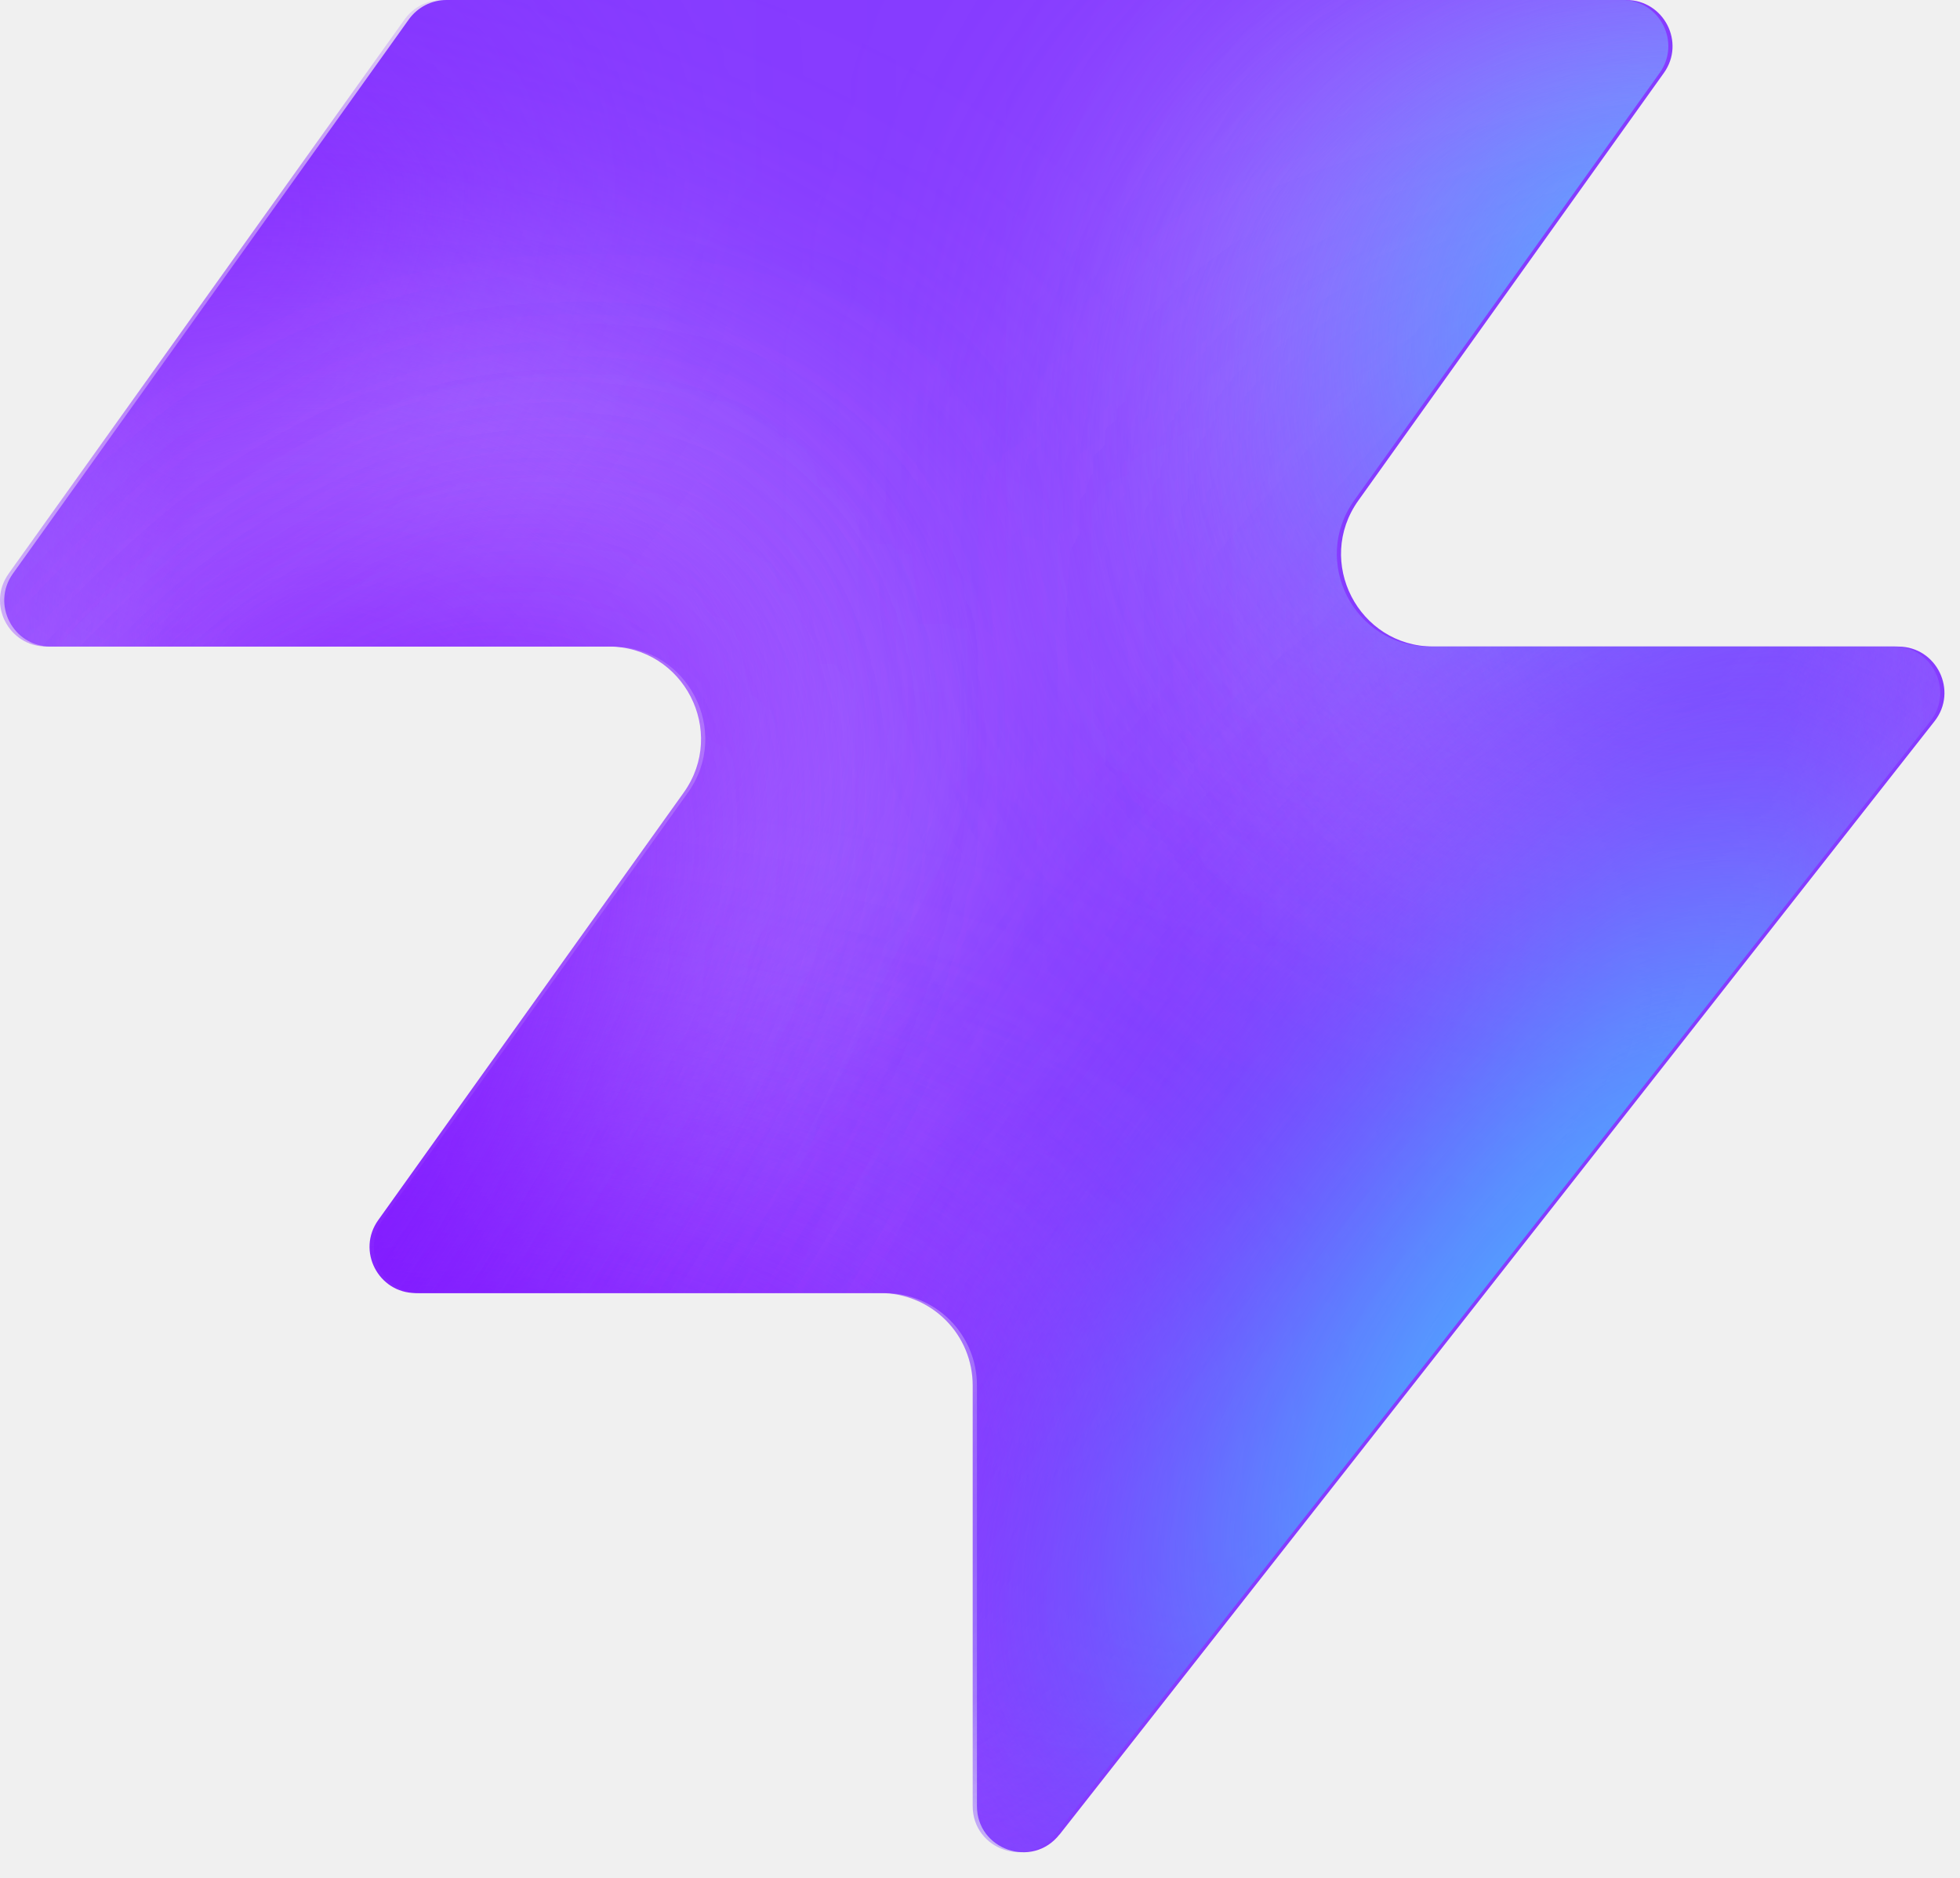
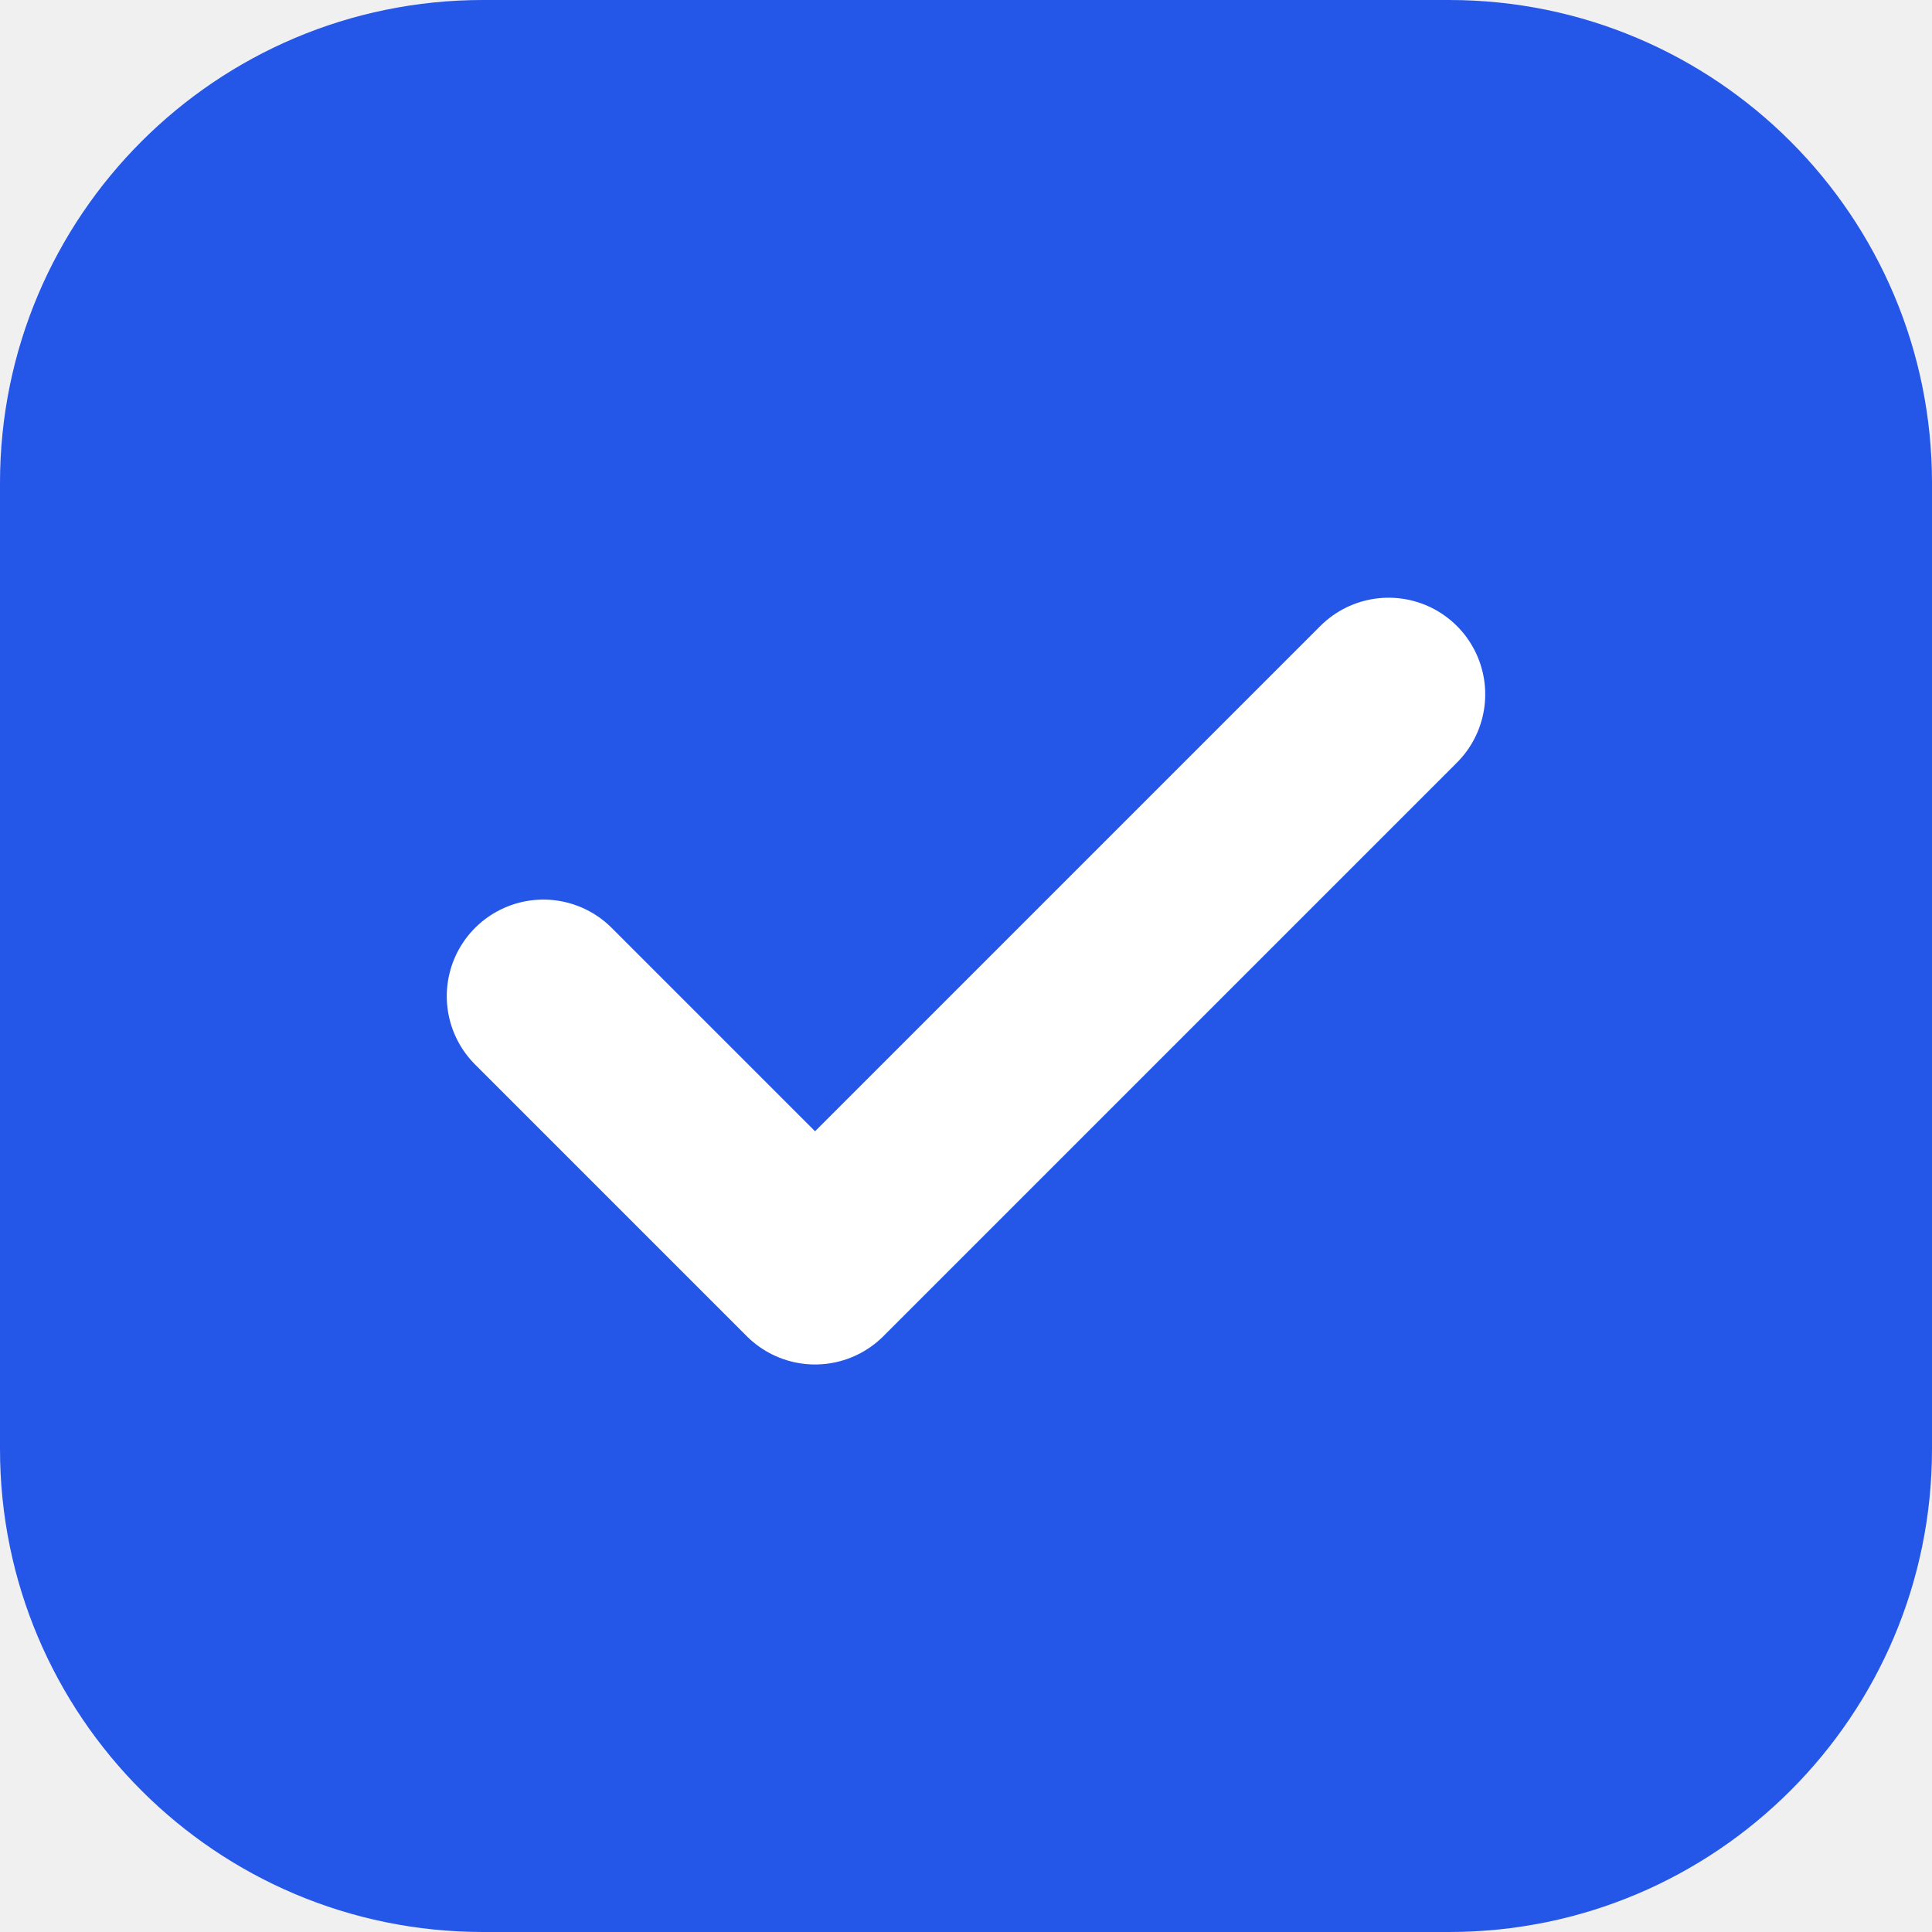
- <svg xmlns="http://www.w3.org/2000/svg" width="48" height="46" fill="none" viewBox="0 0 48 46">
-   <path fill="#863bff" d="M25.946 44.938c-.664.845-2.021.375-2.021-.698V33.937a2.26 2.26 0 0 0-2.262-2.262H10.287c-.92 0-1.456-1.04-.92-1.788l7.48-10.471c1.07-1.497 0-3.578-1.842-3.578H1.237c-.92 0-1.456-1.04-.92-1.788L10.013.474c.214-.297.556-.474.92-.474h28.894c.92 0 1.456 1.04.92 1.788l-7.48 10.471c-1.07 1.498 0 3.579 1.842 3.579h11.377c.943 0 1.473 1.088.89 1.83L25.947 44.94z" style="fill:#863bff;fill:color(display-p3 .525 .23 1);fill-opacity:1" />
-   <mask id="a" width="48" height="46" x="0" y="0" maskUnits="userSpaceOnUse" style="mask-type:alpha">
-     <path fill="#000" d="M25.842 44.938c-.664.844-2.021.375-2.021-.698V33.937a2.26 2.26 0 0 0-2.262-2.262H10.183c-.92 0-1.456-1.04-.92-1.788l7.48-10.471c1.07-1.498 0-3.579-1.842-3.579H1.133c-.92 0-1.456-1.04-.92-1.787L9.91.473c.214-.297.556-.474.92-.474h28.894c.92 0 1.456 1.04.92 1.788l-7.48 10.471c-1.07 1.498 0 3.578 1.842 3.578h11.377c.943 0 1.473 1.088.89 1.832L25.843 44.94z" style="fill:#000;fill-opacity:1" />
-   </mask>
-   <g mask="url(#a)">
-     <g filter="url(#b)">
-       <ellipse cx="5.508" cy="14.704" fill="#ede6ff" rx="5.508" ry="14.704" style="fill:#ede6ff;fill:color(display-p3 .927 .903 1);fill-opacity:1" transform="matrix(.00324 1 1 -.00324 -4.47 31.516)" />
-     </g>
-     <g filter="url(#c)">
-       <ellipse cx="10.399" cy="29.851" fill="#ede6ff" rx="10.399" ry="29.851" style="fill:#ede6ff;fill:color(display-p3 .927 .903 1);fill-opacity:1" transform="matrix(.00324 1 1 -.00324 -39.328 7.883)" />
-     </g>
-     <g filter="url(#d)">
-       <ellipse cx="5.508" cy="30.487" fill="#7e14ff" rx="5.508" ry="30.487" style="fill:#7e14ff;fill:color(display-p3 .492 .077 1);fill-opacity:1" transform="rotate(89.814 -25.913 -14.639)scale(1 -1)" />
-     </g>
-     <g filter="url(#e)">
-       <ellipse cx="5.508" cy="30.599" fill="#7e14ff" rx="5.508" ry="30.599" style="fill:#7e14ff;fill:color(display-p3 .492 .077 1);fill-opacity:1" transform="rotate(89.814 -32.644 -3.334)scale(1 -1)" />
-     </g>
-     <g filter="url(#f)">
-       <ellipse cx="5.508" cy="30.599" fill="#7e14ff" rx="5.508" ry="30.599" style="fill:#7e14ff;fill:color(display-p3 .492 .077 1);fill-opacity:1" transform="matrix(.00324 1 1 -.00324 -34.34 30.47)" />
-     </g>
-     <g filter="url(#g)">
-       <ellipse cx="14.072" cy="22.078" fill="#ede6ff" rx="14.072" ry="22.078" style="fill:#ede6ff;fill:color(display-p3 .927 .903 1);fill-opacity:1" transform="rotate(93.35 24.506 48.493)scale(-1 1)" />
-     </g>
-     <g filter="url(#h)">
-       <ellipse cx="3.47" cy="21.501" fill="#7e14ff" rx="3.47" ry="21.501" style="fill:#7e14ff;fill:color(display-p3 .492 .077 1);fill-opacity:1" transform="rotate(89.009 28.708 47.59)scale(-1 1)" />
-     </g>
-     <g filter="url(#i)">
-       <ellipse cx="3.47" cy="21.501" fill="#7e14ff" rx="3.47" ry="21.501" style="fill:#7e14ff;fill:color(display-p3 .492 .077 1);fill-opacity:1" transform="rotate(89.009 28.708 47.59)scale(-1 1)" />
-     </g>
-     <g filter="url(#j)">
-       <ellipse cx=".387" cy="8.972" fill="#7e14ff" rx="4.407" ry="29.108" style="fill:#7e14ff;fill:color(display-p3 .492 .077 1);fill-opacity:1" transform="rotate(39.51 .387 8.972)" />
-     </g>
-     <g filter="url(#k)">
-       <ellipse cx="47.523" cy="-6.092" fill="#7e14ff" rx="4.407" ry="29.108" style="fill:#7e14ff;fill:color(display-p3 .492 .077 1);fill-opacity:1" transform="rotate(37.892 47.523 -6.092)" />
-     </g>
-     <g filter="url(#l)">
-       <ellipse cx="41.412" cy="6.333" fill="#47bfff" rx="5.971" ry="9.665" style="fill:#47bfff;fill:color(display-p3 .28 .748 1);fill-opacity:1" transform="rotate(37.892 41.412 6.333)" />
-     </g>
-     <g filter="url(#m)">
-       <ellipse cx="-1.879" cy="38.332" fill="#7e14ff" rx="4.407" ry="29.108" style="fill:#7e14ff;fill:color(display-p3 .492 .077 1);fill-opacity:1" transform="rotate(37.892 -1.88 38.332)" />
-     </g>
-     <g filter="url(#n)">
-       <ellipse cx="-1.879" cy="38.332" fill="#7e14ff" rx="4.407" ry="29.108" style="fill:#7e14ff;fill:color(display-p3 .492 .077 1);fill-opacity:1" transform="rotate(37.892 -1.88 38.332)" />
-     </g>
-     <g filter="url(#o)">
-       <ellipse cx="35.651" cy="29.907" fill="#7e14ff" rx="4.407" ry="29.108" style="fill:#7e14ff;fill:color(display-p3 .492 .077 1);fill-opacity:1" transform="rotate(37.892 35.651 29.907)" />
-     </g>
-     <g filter="url(#p)">
-       <ellipse cx="38.418" cy="32.4" fill="#47bfff" rx="5.971" ry="15.297" style="fill:#47bfff;fill:color(display-p3 .28 .748 1);fill-opacity:1" transform="rotate(37.892 38.418 32.4)" />
-     </g>
-   </g>
-   <defs>
-     <filter id="b" width="60.045" height="41.654" x="-19.77" y="16.149" color-interpolation-filters="sRGB" filterUnits="userSpaceOnUse">
-       <feFlood flood-opacity="0" result="BackgroundImageFix" />
-       <feBlend in="SourceGraphic" in2="BackgroundImageFix" result="shape" />
-       <feGaussianBlur result="effect1_foregroundBlur_2002_17158" stdDeviation="7.659" />
-     </filter>
-     <filter id="c" width="90.34" height="51.437" x="-54.613" y="-7.533" color-interpolation-filters="sRGB" filterUnits="userSpaceOnUse">
-       <feFlood flood-opacity="0" result="BackgroundImageFix" />
-       <feBlend in="SourceGraphic" in2="BackgroundImageFix" result="shape" />
-       <feGaussianBlur result="effect1_foregroundBlur_2002_17158" stdDeviation="7.659" />
-     </filter>
-     <filter id="d" width="79.355" height="29.4" x="-49.64" y="2.03" color-interpolation-filters="sRGB" filterUnits="userSpaceOnUse">
-       <feFlood flood-opacity="0" result="BackgroundImageFix" />
-       <feBlend in="SourceGraphic" in2="BackgroundImageFix" result="shape" />
-       <feGaussianBlur result="effect1_foregroundBlur_2002_17158" stdDeviation="4.596" />
-     </filter>
-     <filter id="e" width="79.579" height="29.4" x="-45.045" y="20.029" color-interpolation-filters="sRGB" filterUnits="userSpaceOnUse">
-       <feFlood flood-opacity="0" result="BackgroundImageFix" />
-       <feBlend in="SourceGraphic" in2="BackgroundImageFix" result="shape" />
-       <feGaussianBlur result="effect1_foregroundBlur_2002_17158" stdDeviation="4.596" />
-     </filter>
-     <filter id="f" width="79.579" height="29.4" x="-43.513" y="21.178" color-interpolation-filters="sRGB" filterUnits="userSpaceOnUse">
-       <feFlood flood-opacity="0" result="BackgroundImageFix" />
-       <feBlend in="SourceGraphic" in2="BackgroundImageFix" result="shape" />
-       <feGaussianBlur result="effect1_foregroundBlur_2002_17158" stdDeviation="4.596" />
-     </filter>
-     <filter id="g" width="74.749" height="58.852" x="15.756" y="-17.901" color-interpolation-filters="sRGB" filterUnits="userSpaceOnUse">
-       <feFlood flood-opacity="0" result="BackgroundImageFix" />
-       <feBlend in="SourceGraphic" in2="BackgroundImageFix" result="shape" />
-       <feGaussianBlur result="effect1_foregroundBlur_2002_17158" stdDeviation="7.659" />
-     </filter>
-     <filter id="h" width="61.377" height="25.362" x="23.548" y="2.284" color-interpolation-filters="sRGB" filterUnits="userSpaceOnUse">
-       <feFlood flood-opacity="0" result="BackgroundImageFix" />
-       <feBlend in="SourceGraphic" in2="BackgroundImageFix" result="shape" />
-       <feGaussianBlur result="effect1_foregroundBlur_2002_17158" stdDeviation="4.596" />
-     </filter>
-     <filter id="i" width="61.377" height="25.362" x="23.548" y="2.284" color-interpolation-filters="sRGB" filterUnits="userSpaceOnUse">
-       <feFlood flood-opacity="0" result="BackgroundImageFix" />
-       <feBlend in="SourceGraphic" in2="BackgroundImageFix" result="shape" />
-       <feGaussianBlur result="effect1_foregroundBlur_2002_17158" stdDeviation="4.596" />
-     </filter>
-     <filter id="j" width="56.045" height="63.649" x="-27.636" y="-22.853" color-interpolation-filters="sRGB" filterUnits="userSpaceOnUse">
-       <feFlood flood-opacity="0" result="BackgroundImageFix" />
-       <feBlend in="SourceGraphic" in2="BackgroundImageFix" result="shape" />
-       <feGaussianBlur result="effect1_foregroundBlur_2002_17158" stdDeviation="4.596" />
-     </filter>
-     <filter id="k" width="54.814" height="64.646" x="20.116" y="-38.415" color-interpolation-filters="sRGB" filterUnits="userSpaceOnUse">
-       <feFlood flood-opacity="0" result="BackgroundImageFix" />
-       <feBlend in="SourceGraphic" in2="BackgroundImageFix" result="shape" />
-       <feGaussianBlur result="effect1_foregroundBlur_2002_17158" stdDeviation="4.596" />
-     </filter>
-     <filter id="l" width="33.541" height="35.313" x="24.641" y="-11.323" color-interpolation-filters="sRGB" filterUnits="userSpaceOnUse">
-       <feFlood flood-opacity="0" result="BackgroundImageFix" />
-       <feBlend in="SourceGraphic" in2="BackgroundImageFix" result="shape" />
-       <feGaussianBlur result="effect1_foregroundBlur_2002_17158" stdDeviation="4.596" />
-     </filter>
-     <filter id="m" width="54.814" height="64.646" x="-29.286" y="6.009" color-interpolation-filters="sRGB" filterUnits="userSpaceOnUse">
-       <feFlood flood-opacity="0" result="BackgroundImageFix" />
-       <feBlend in="SourceGraphic" in2="BackgroundImageFix" result="shape" />
-       <feGaussianBlur result="effect1_foregroundBlur_2002_17158" stdDeviation="4.596" />
-     </filter>
-     <filter id="n" width="54.814" height="64.646" x="-29.286" y="6.009" color-interpolation-filters="sRGB" filterUnits="userSpaceOnUse">
-       <feFlood flood-opacity="0" result="BackgroundImageFix" />
-       <feBlend in="SourceGraphic" in2="BackgroundImageFix" result="shape" />
-       <feGaussianBlur result="effect1_foregroundBlur_2002_17158" stdDeviation="4.596" />
-     </filter>
-     <filter id="o" width="54.814" height="64.646" x="8.244" y="-2.416" color-interpolation-filters="sRGB" filterUnits="userSpaceOnUse">
-       <feFlood flood-opacity="0" result="BackgroundImageFix" />
-       <feBlend in="SourceGraphic" in2="BackgroundImageFix" result="shape" />
-       <feGaussianBlur result="effect1_foregroundBlur_2002_17158" stdDeviation="4.596" />
-     </filter>
-     <filter id="p" width="39.409" height="43.623" x="18.713" y="10.588" color-interpolation-filters="sRGB" filterUnits="userSpaceOnUse">
-       <feFlood flood-opacity="0" result="BackgroundImageFix" />
-       <feBlend in="SourceGraphic" in2="BackgroundImageFix" result="shape" />
-       <feGaussianBlur result="effect1_foregroundBlur_2002_17158" stdDeviation="4.596" />
-     </filter>
-   </defs>
+ <svg xmlns="http://www.w3.org/2000/svg" viewBox="0 0 32 32">
+   <rect width="32" height="32" rx="8" fill="#2456e8" />
+   <path d="M9 16.5l4.5 4.5L23 11.5" fill="none" stroke="#fff" stroke-width="3.2" stroke-linecap="round" stroke-linejoin="round" />
</svg>
